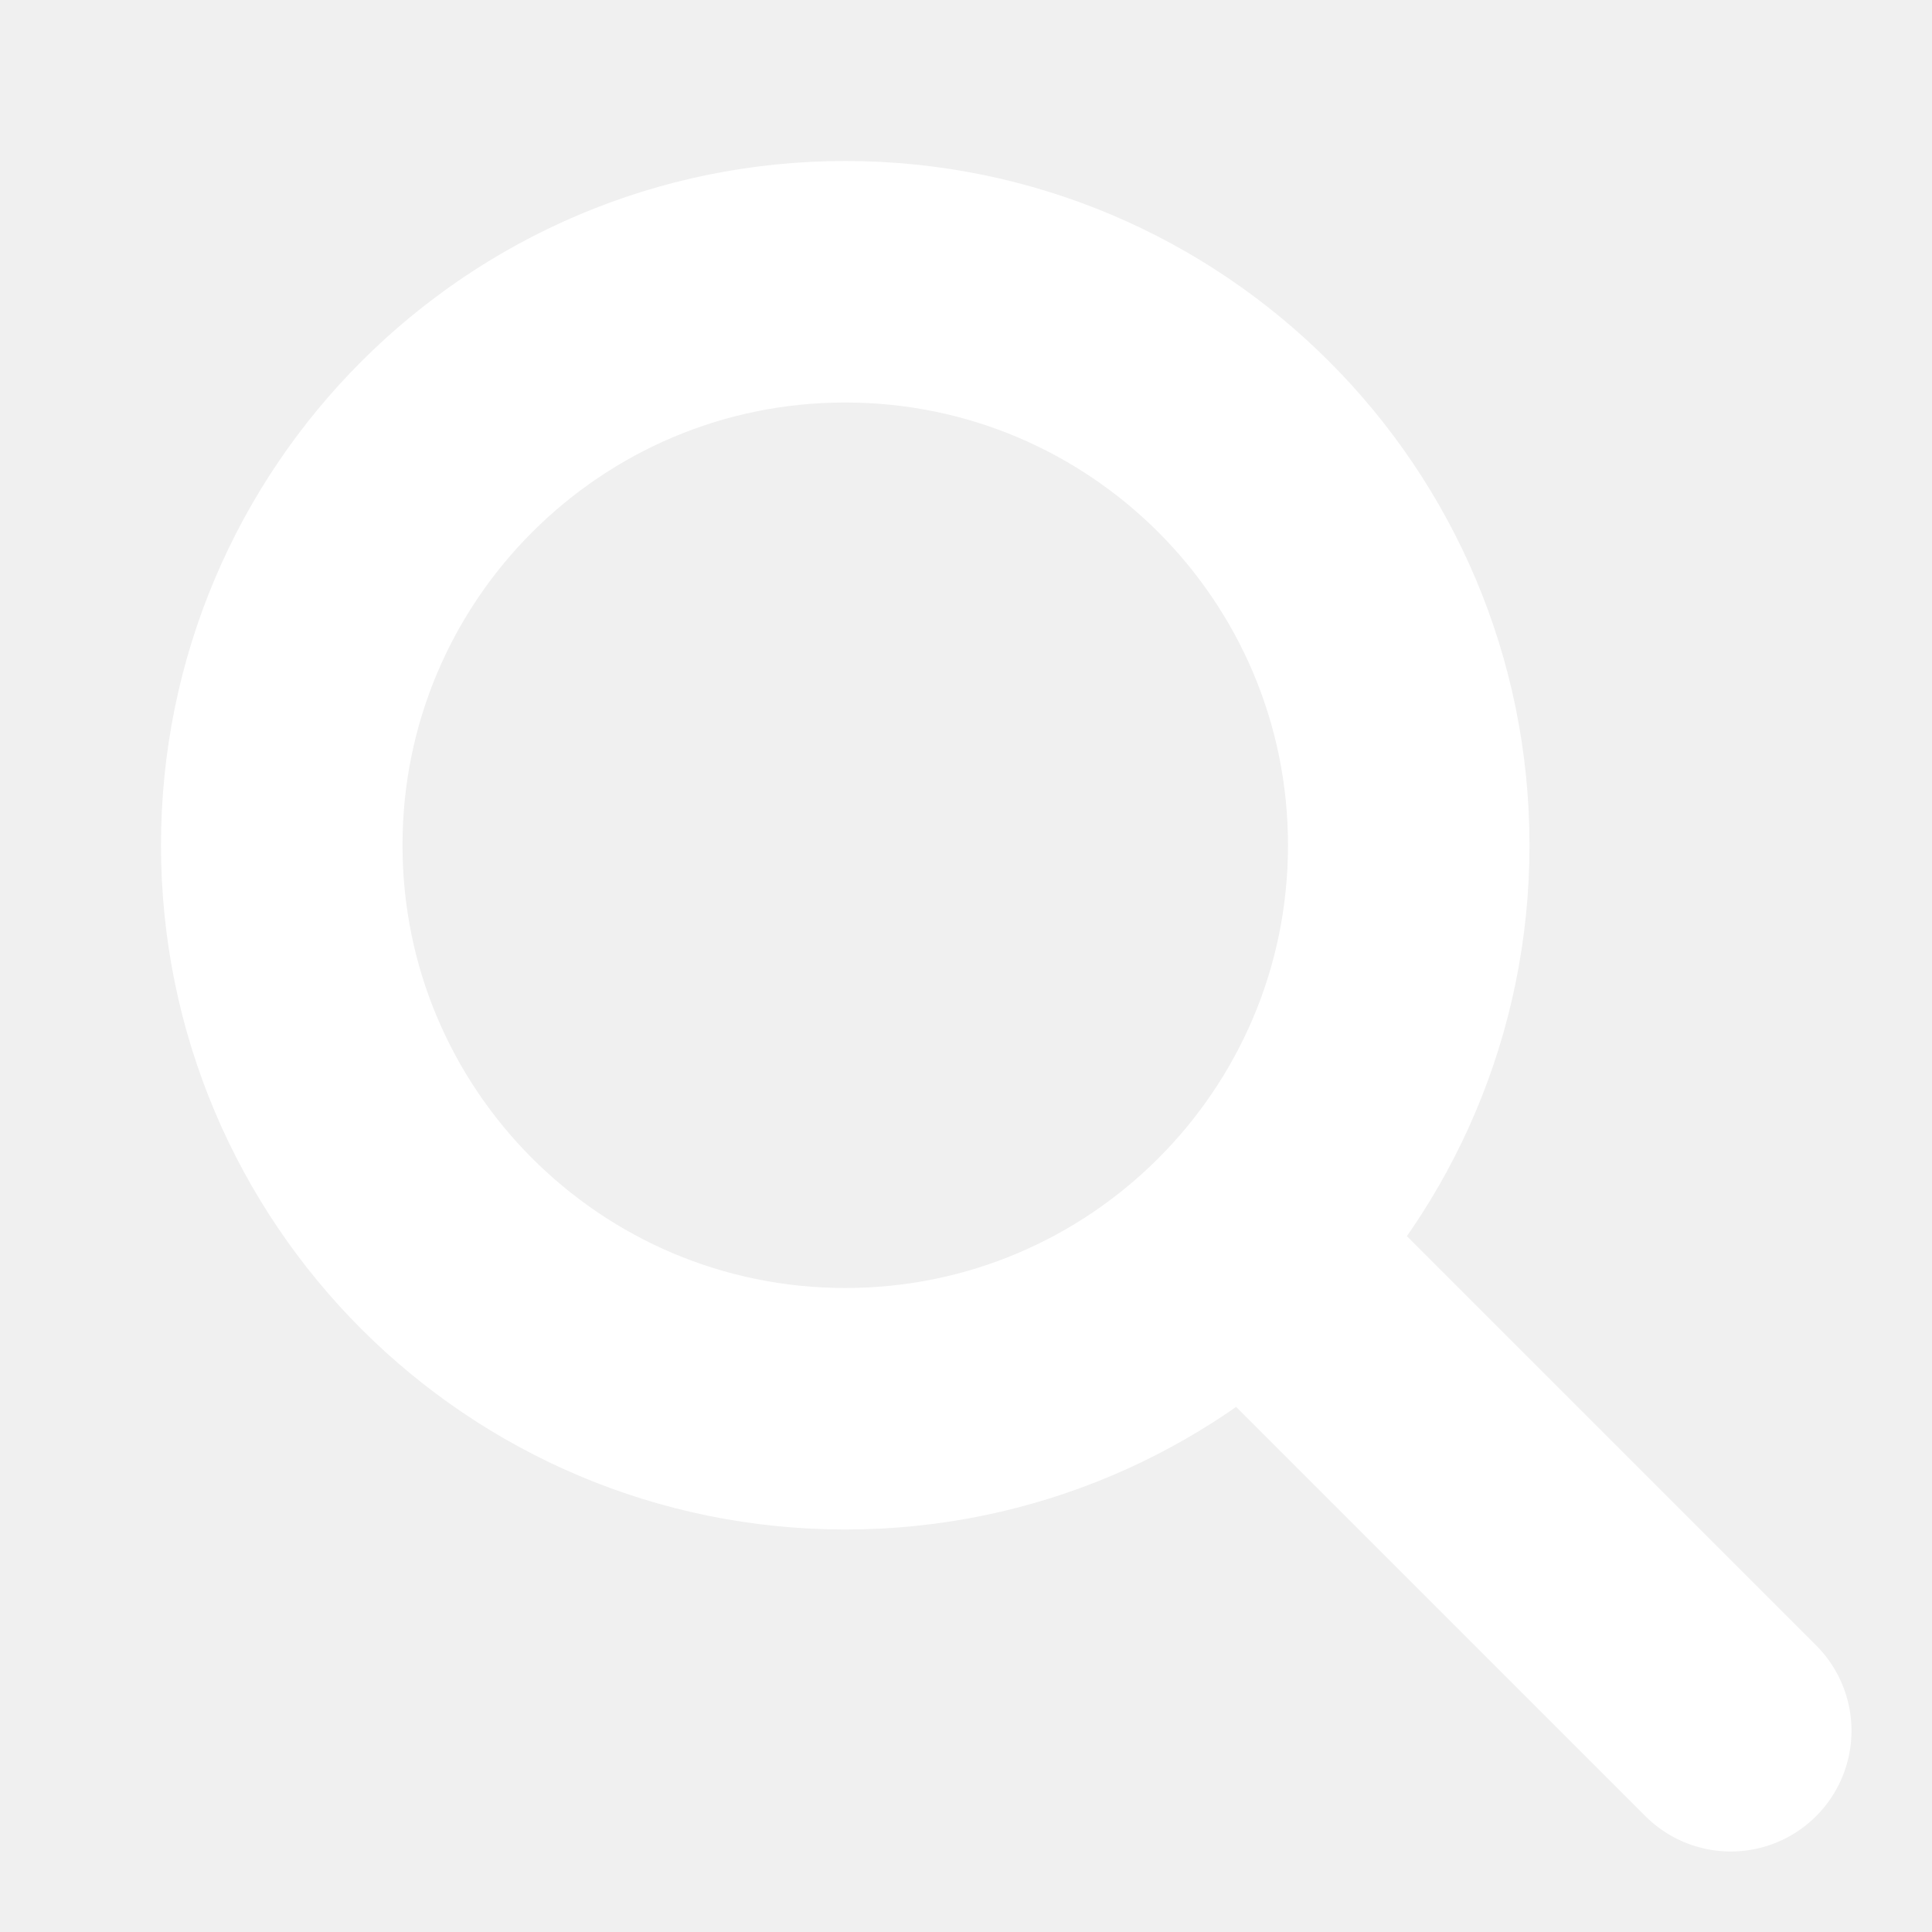
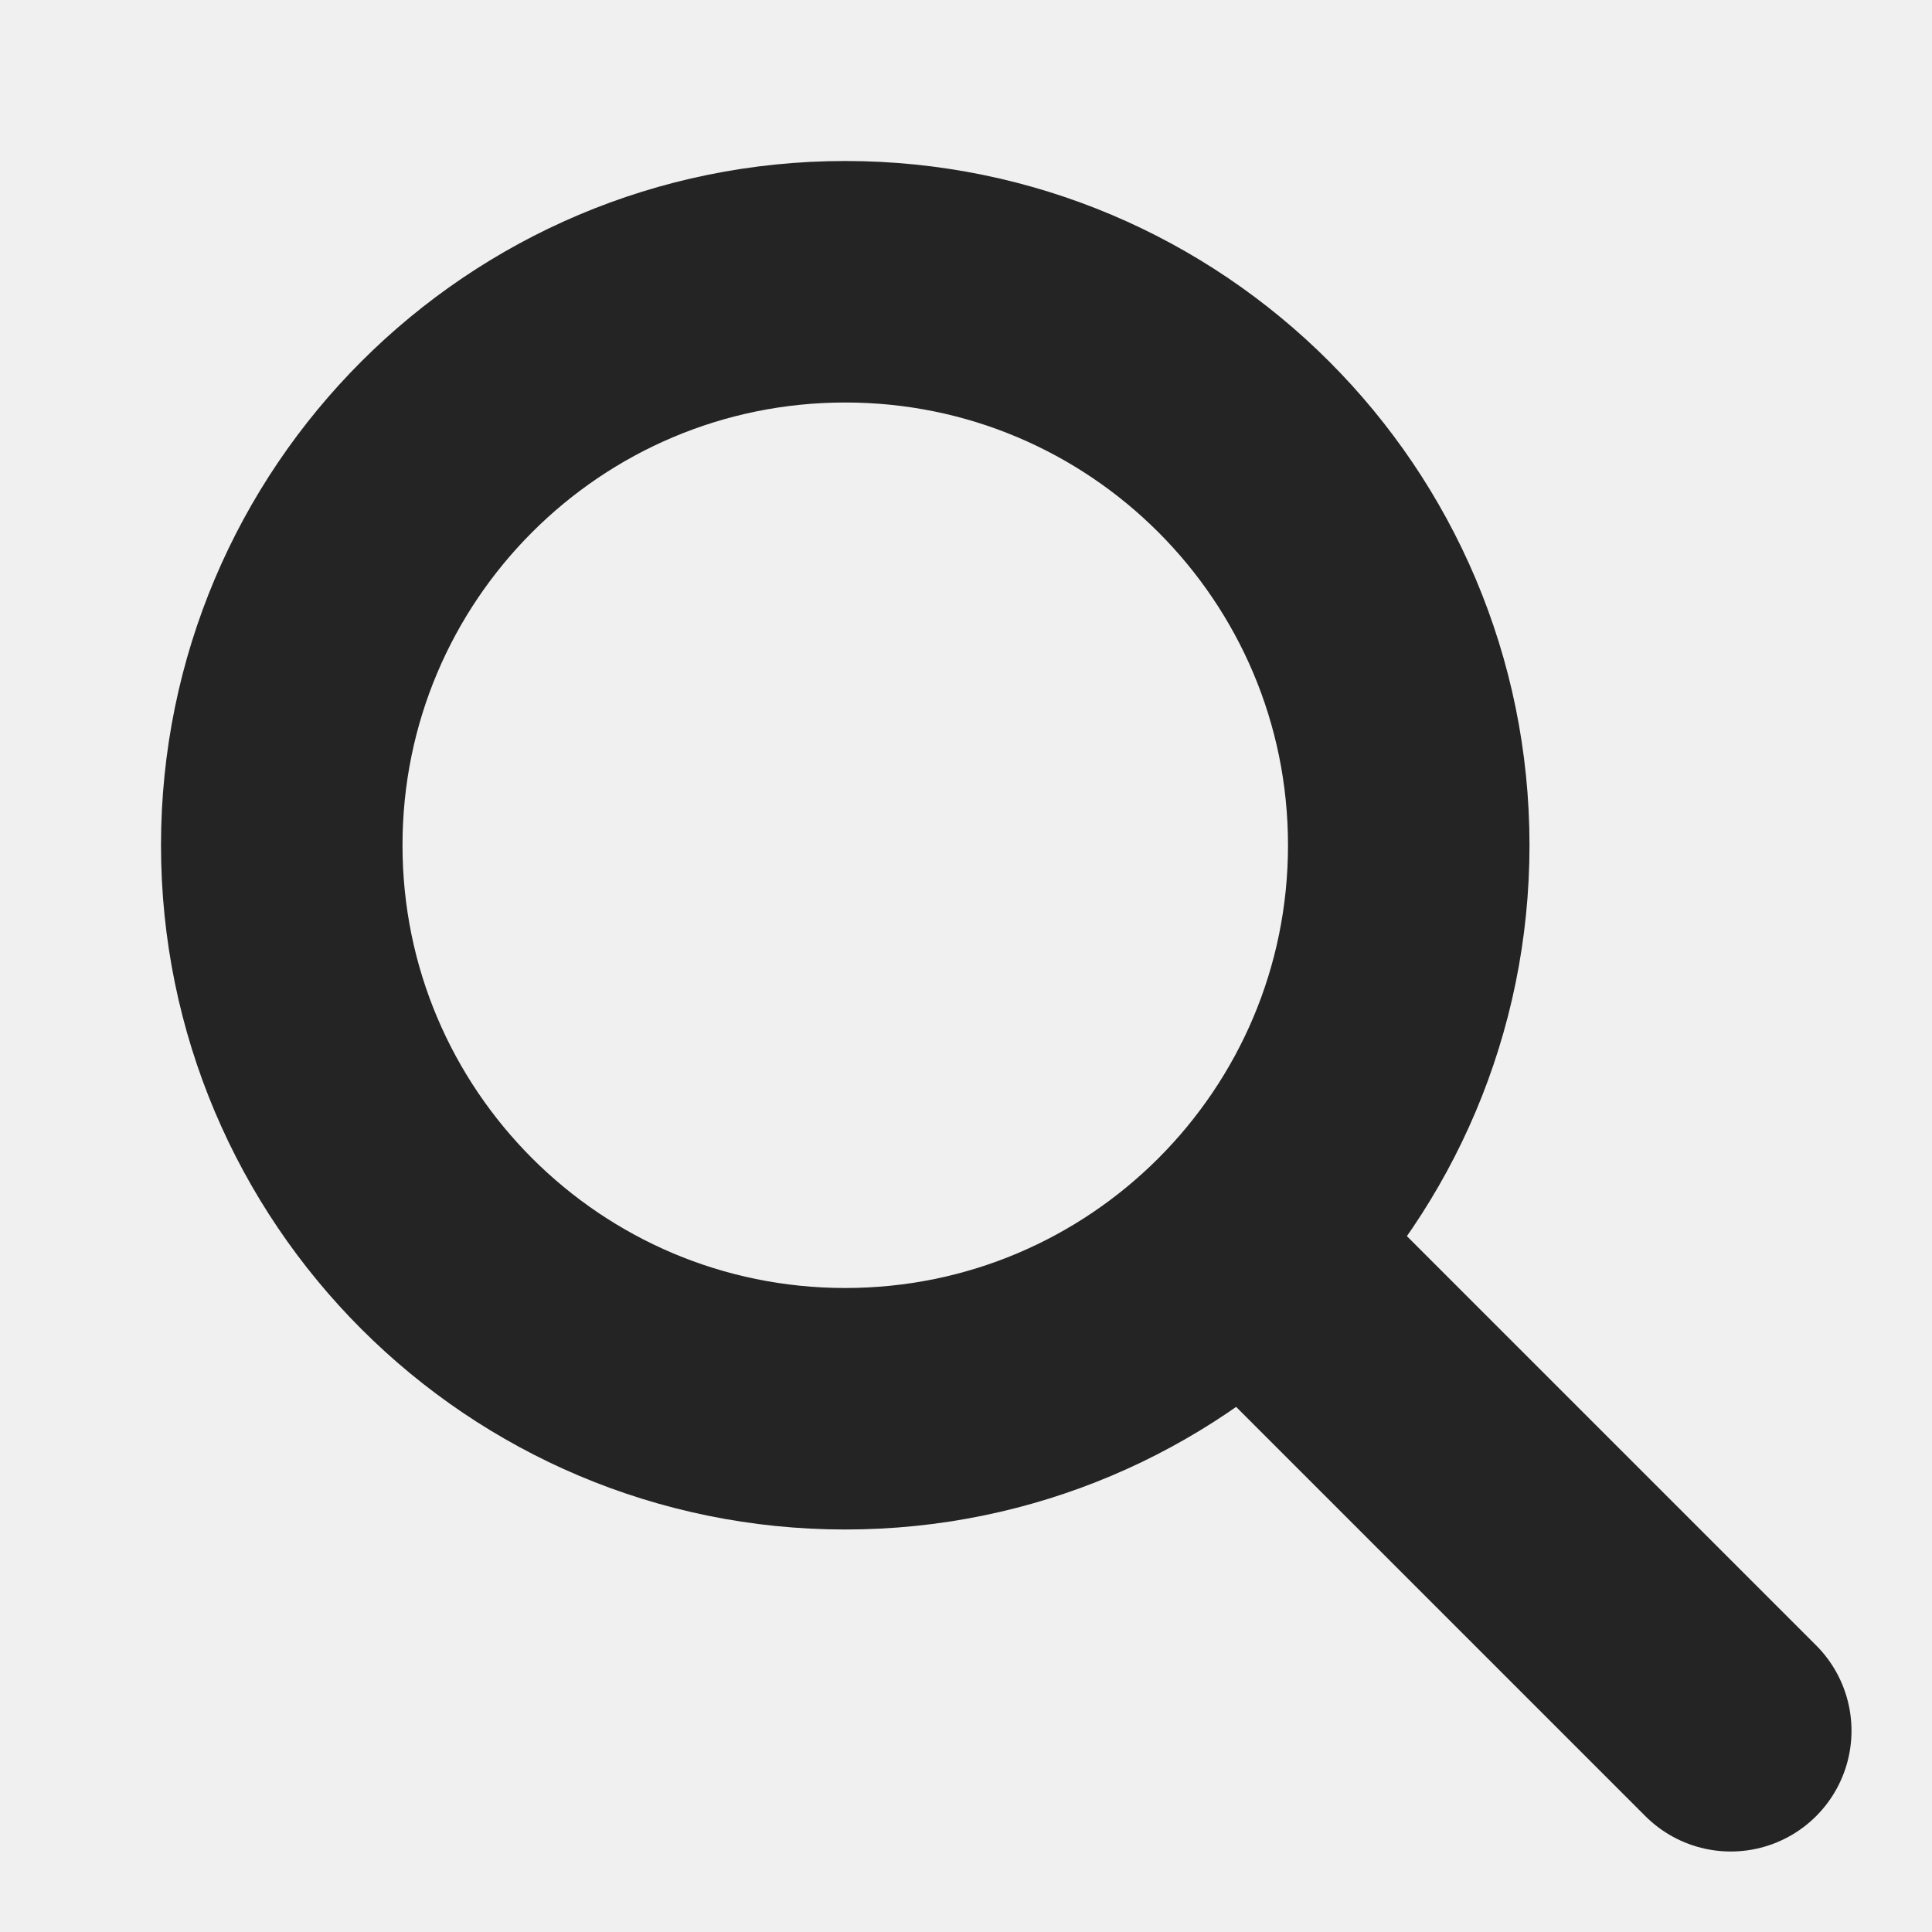
<svg xmlns="http://www.w3.org/2000/svg" width="24px" height="24px" viewBox="0 0 24 24" version="1.1">
  <defs />
  <g id="icon-search" stroke="none" stroke-width="1" fill="none" fill-rule="evenodd">
-     <circle id="Oval-2" stroke="#fff" stroke-width="3" cx="10.5" cy="10.5" r="7" />
-     <path d="M15.5,15.5 L21.5,21.5" id="Line" stroke="#fff" stroke-width="3" stroke-linecap="round" stroke-linejoin="round" />
+     <circle id="Oval-2" stroke="#242424" stroke-width="3" cx="10.5" cy="10.5" r="7" />
+     <path d="M15.5,15.5 L21.5,21.5" id="Line" stroke="#242424" stroke-width="3" stroke-linecap="round" stroke-linejoin="round" />
  </g>
</svg>
